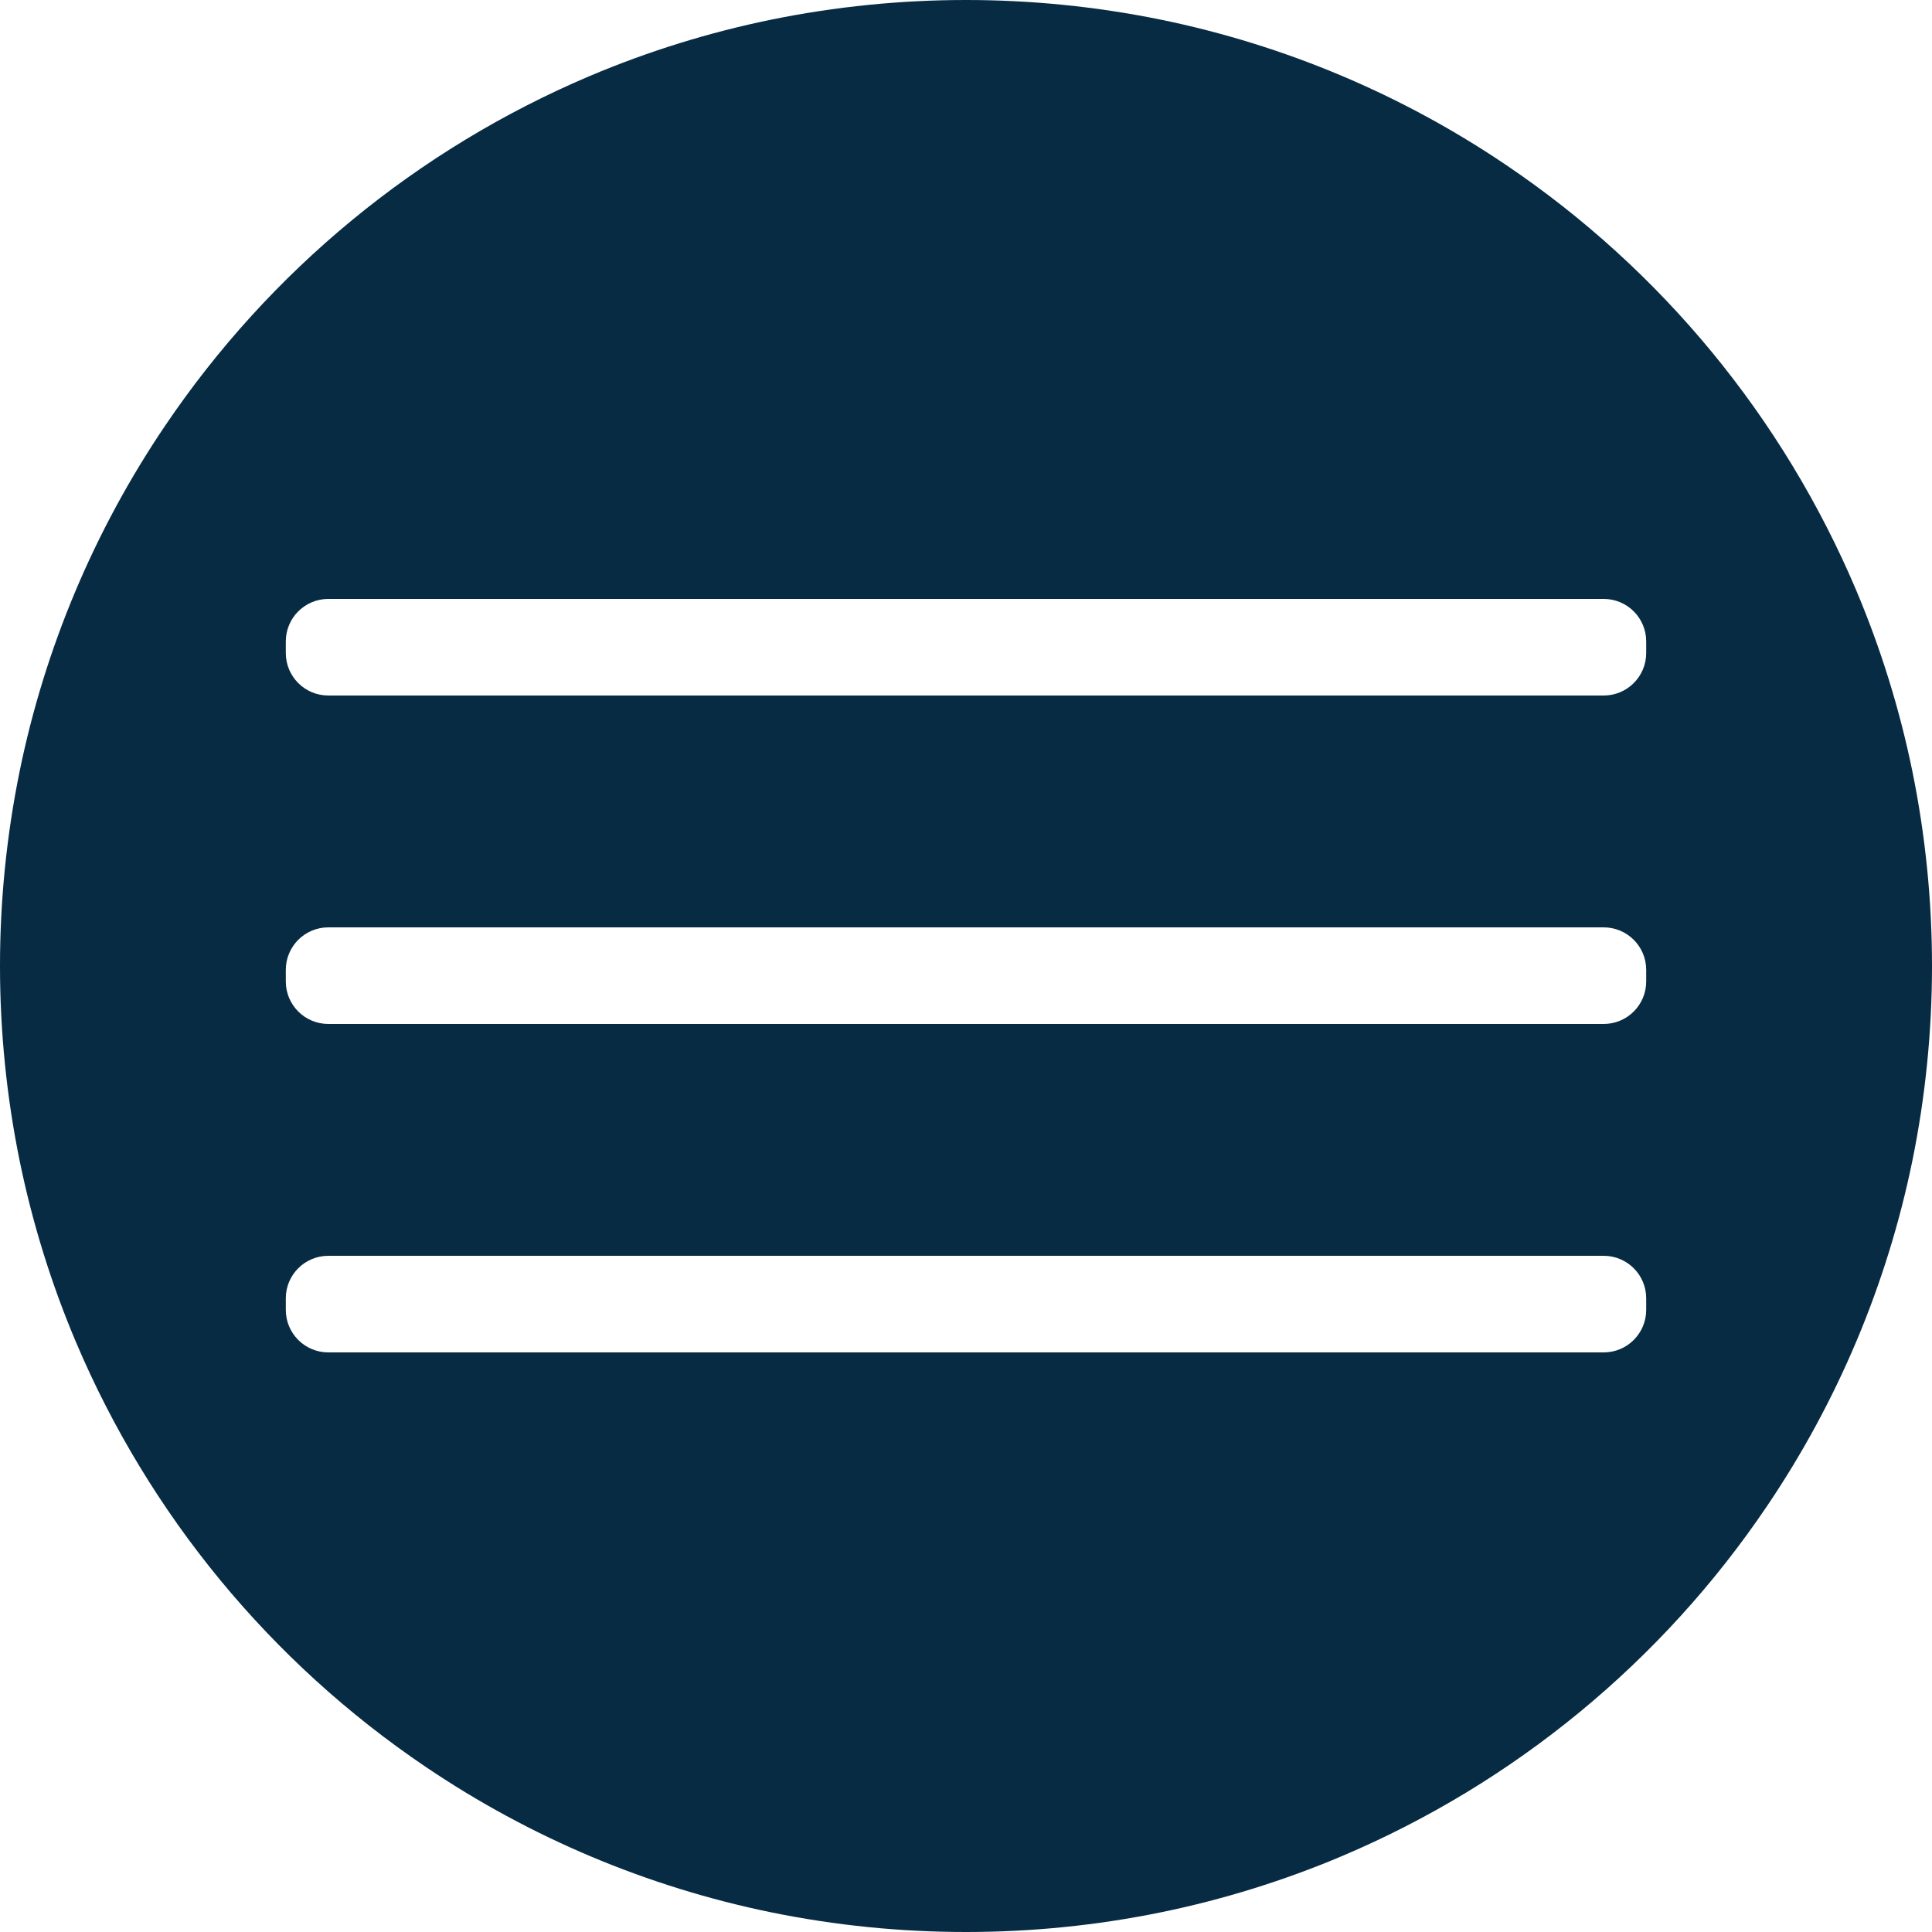
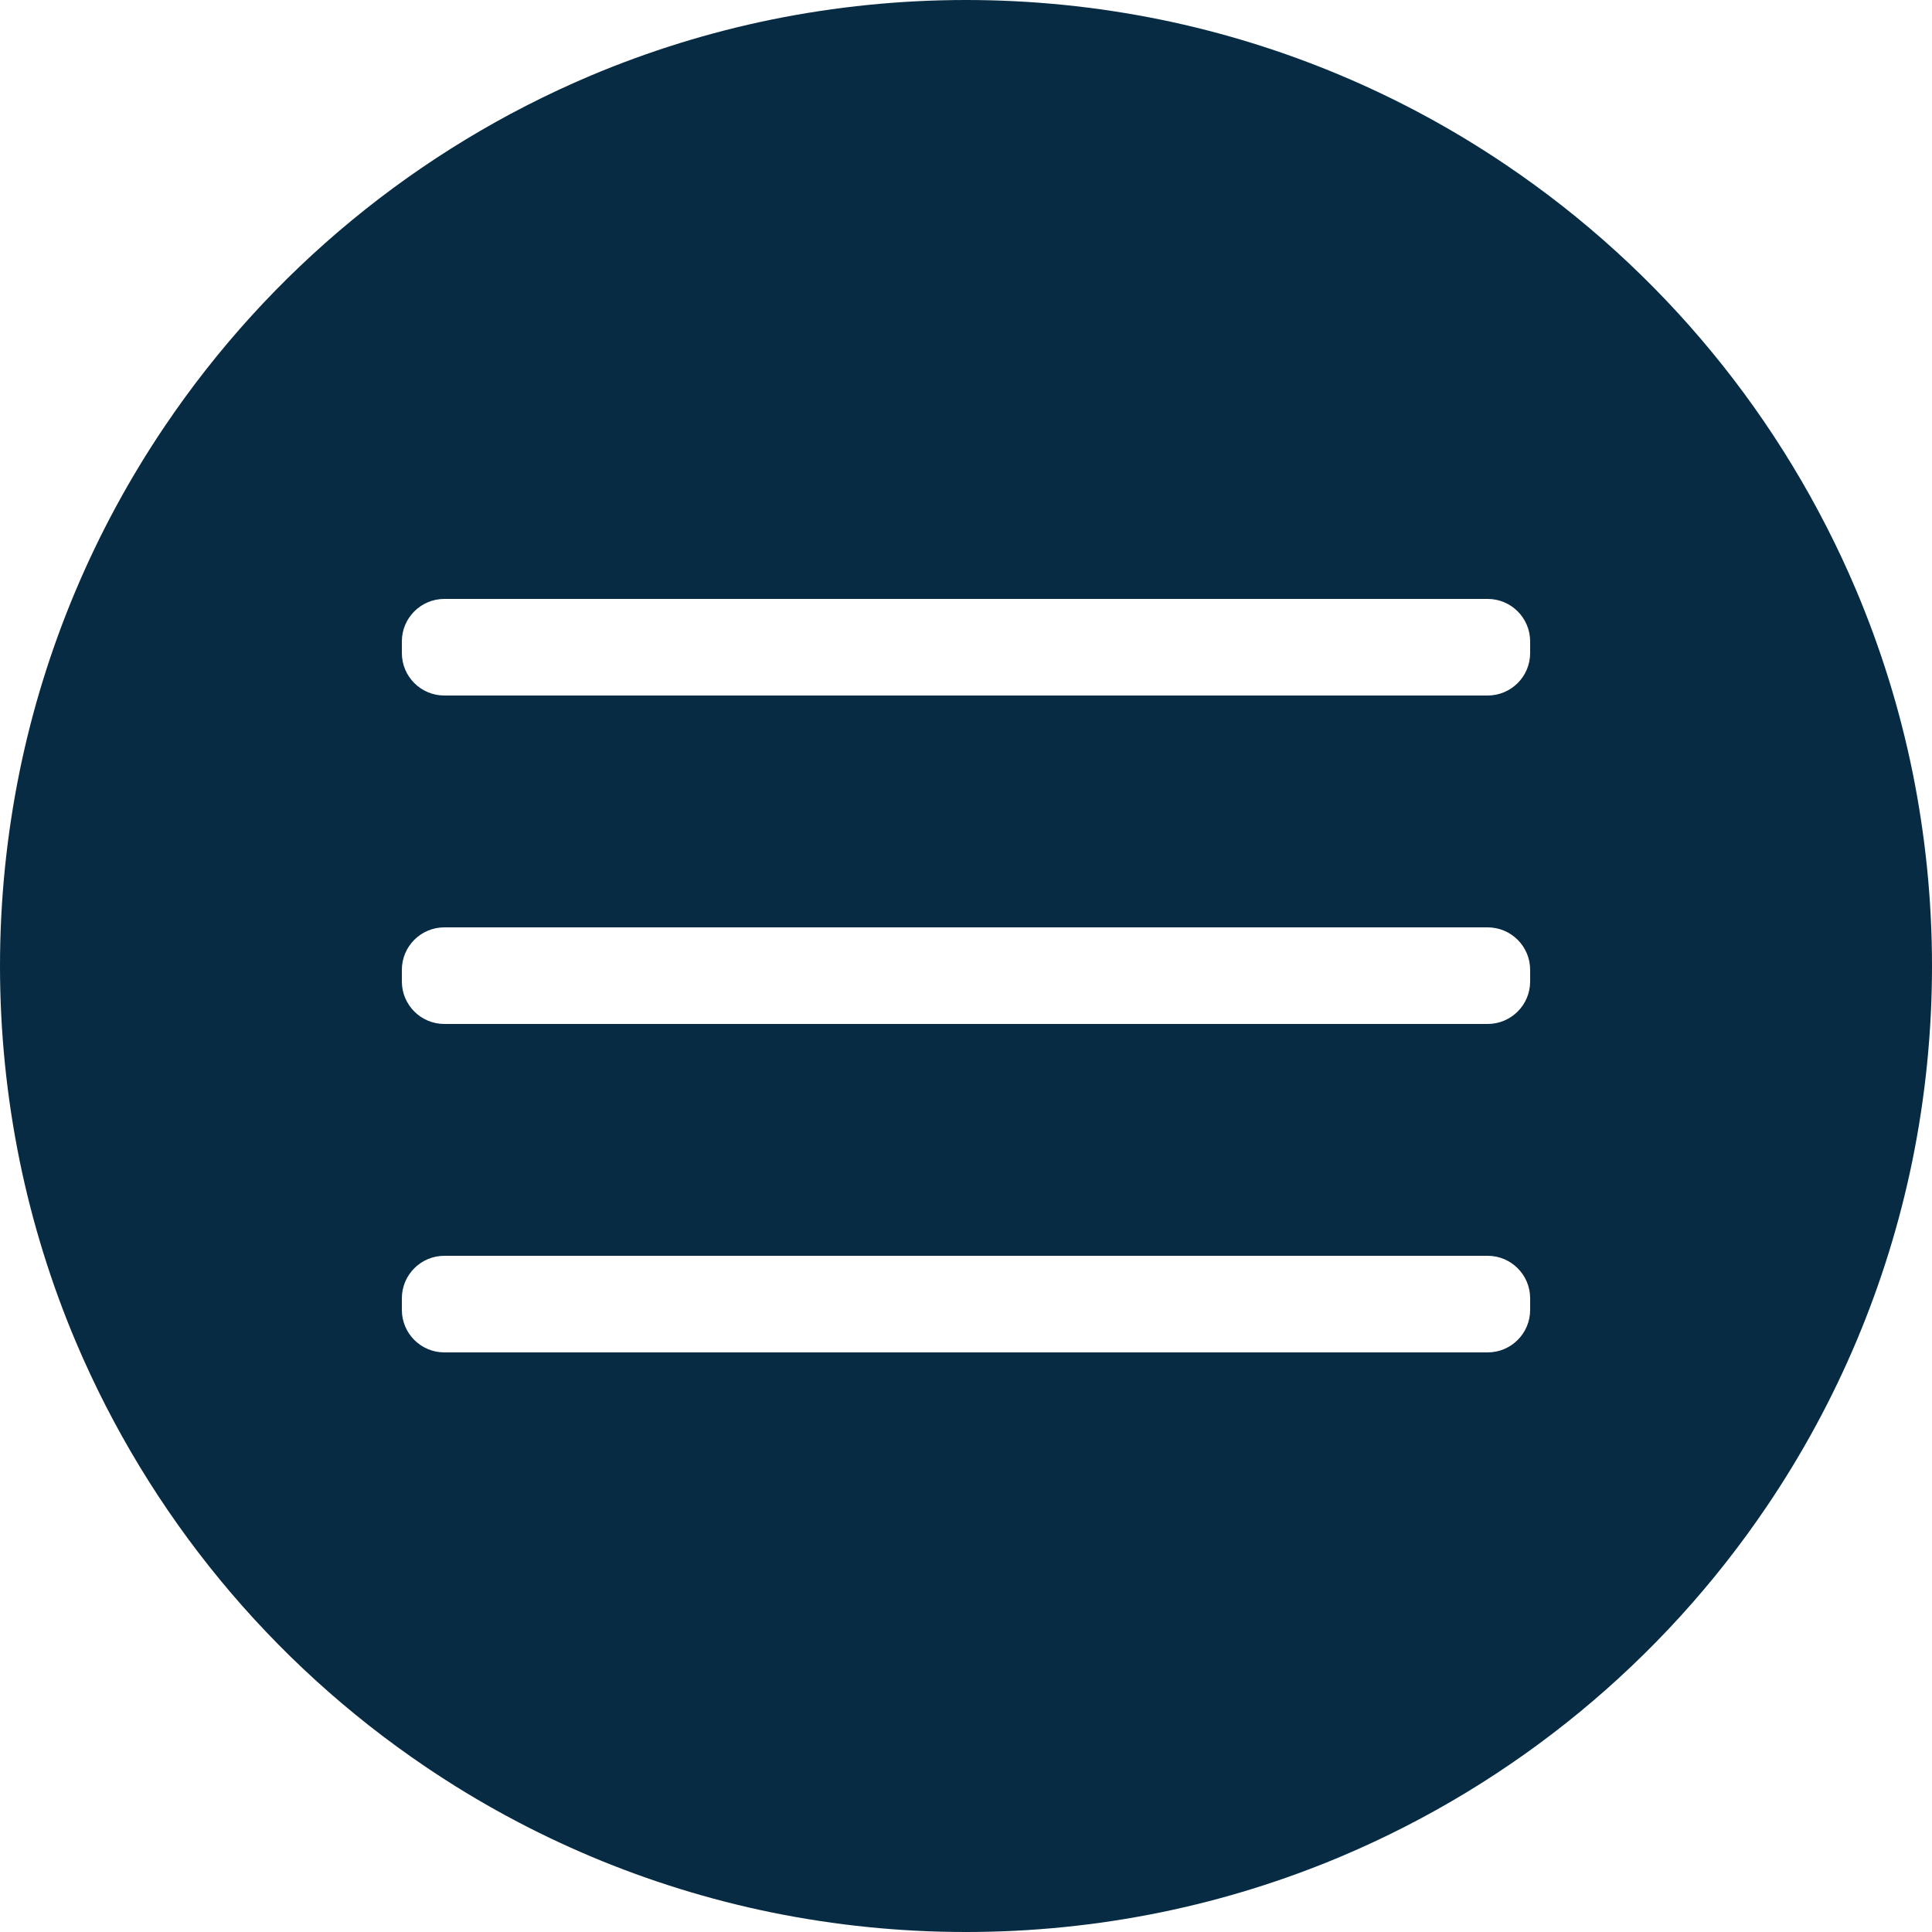
<svg xmlns="http://www.w3.org/2000/svg" viewBox="0 0 500 500">
  <defs>
    <style>
      .cls-1 {
-         clip-path: url(#clip-logo);
+         clip-path: url(#clip-nav-btn);
      }

      .cls-2 {
        fill: #072b43;
      }
    </style>
-     <clipPath id="clip-logo">
+     <clipPath id="clip-nav-btn">
      <rect width="500" height="500" />
    </clipPath>
  </defs>
-   <g id="logo" class="cls-1">
-     <path id="Subtraction_1" data-name="Subtraction 1" class="cls-2" d="M250,500a251.849,251.849,0,0,1-50.384-5.079A248.63,248.63,0,0,1,110.223,457.3,250.73,250.73,0,0,1,19.646,347.311,248.744,248.744,0,0,1,5.079,300.384a252.44,252.44,0,0,1,0-100.767A248.632,248.632,0,0,1,42.7,110.223,250.729,250.729,0,0,1,152.689,19.646,248.741,248.741,0,0,1,199.616,5.079a252.44,252.44,0,0,1,100.767,0A248.632,248.632,0,0,1,389.778,42.7a250.73,250.73,0,0,1,90.577,109.993,248.734,248.734,0,0,1,14.567,46.928,252.44,252.44,0,0,1,0,100.767A248.63,248.63,0,0,1,457.3,389.778a250.732,250.732,0,0,1-109.993,90.577,248.736,248.736,0,0,1-46.928,14.567A251.846,251.846,0,0,1,250,500ZM84.965,325a11,11,0,0,0-11,11v3a11,11,0,0,0,11,11h330.07a11,11,0,0,0,11-11v-3a11,11,0,0,0-11-11Zm0-85a11,11,0,0,0-11,11v3a11,11,0,0,0,11,11h330.07a11,11,0,0,0,11-11v-3a11,11,0,0,0-11-11Zm0-85a11,11,0,0,0-11,11v3a11,11,0,0,0,11,11h330.07a11,11,0,0,0,11-11v-3a11,11,0,0,0-11-11Z" />
+   <g id="nav-btn" class="cls-1">
+     <path id="Subtraction_1" data-name="Subtraction 1" class="cls-2" d="M250,500a251.849,251.849,0,0,1-50.384-5.079A248.63,248.63,0,0,1,110.223,457.3,250.73,250.73,0,0,1,19.646,347.311,248.744,248.744,0,0,1,5.079,300.384a252.44,252.44,0,0,1,0-100.767A248.632,248.632,0,0,1,42.7,110.223,250.729,250.729,0,0,1,152.689,19.646,248.741,248.741,0,0,1,199.616,5.079a252.44,252.44,0,0,1,100.767,0A248.632,248.632,0,0,1,389.778,42.7a250.73,250.73,0,0,1,90.577,109.993,248.734,248.734,0,0,1,14.567,46.928,252.44,252.44,0,0,1,0,100.767A248.63,248.63,0,0,1,457.3,389.778a250.732,250.732,0,0,1-109.993,90.577,248.736,248.736,0,0,1-46.928,14.567A251.846,251.846,0,0,1,250,500ZM115,325a11,11,0,0,0-11,11v3a11,11,0,0,0,11,11H385a11,11,0,0,0,11-11v-3a11,11,0,0,0-11-11Zm0-85a11,11,0,0,0-11,11v3a11,11,0,0,0,11,11H385a11,11,0,0,0,11-11v-3a11,11,0,0,0-11-11Zm0-85a11,11,0,0,0-11,11v3a11,11,0,0,0,11,11H385a11,11,0,0,0,11-11v-3a11,11,0,0,0-11-11Z" />
  </g>
</svg>
